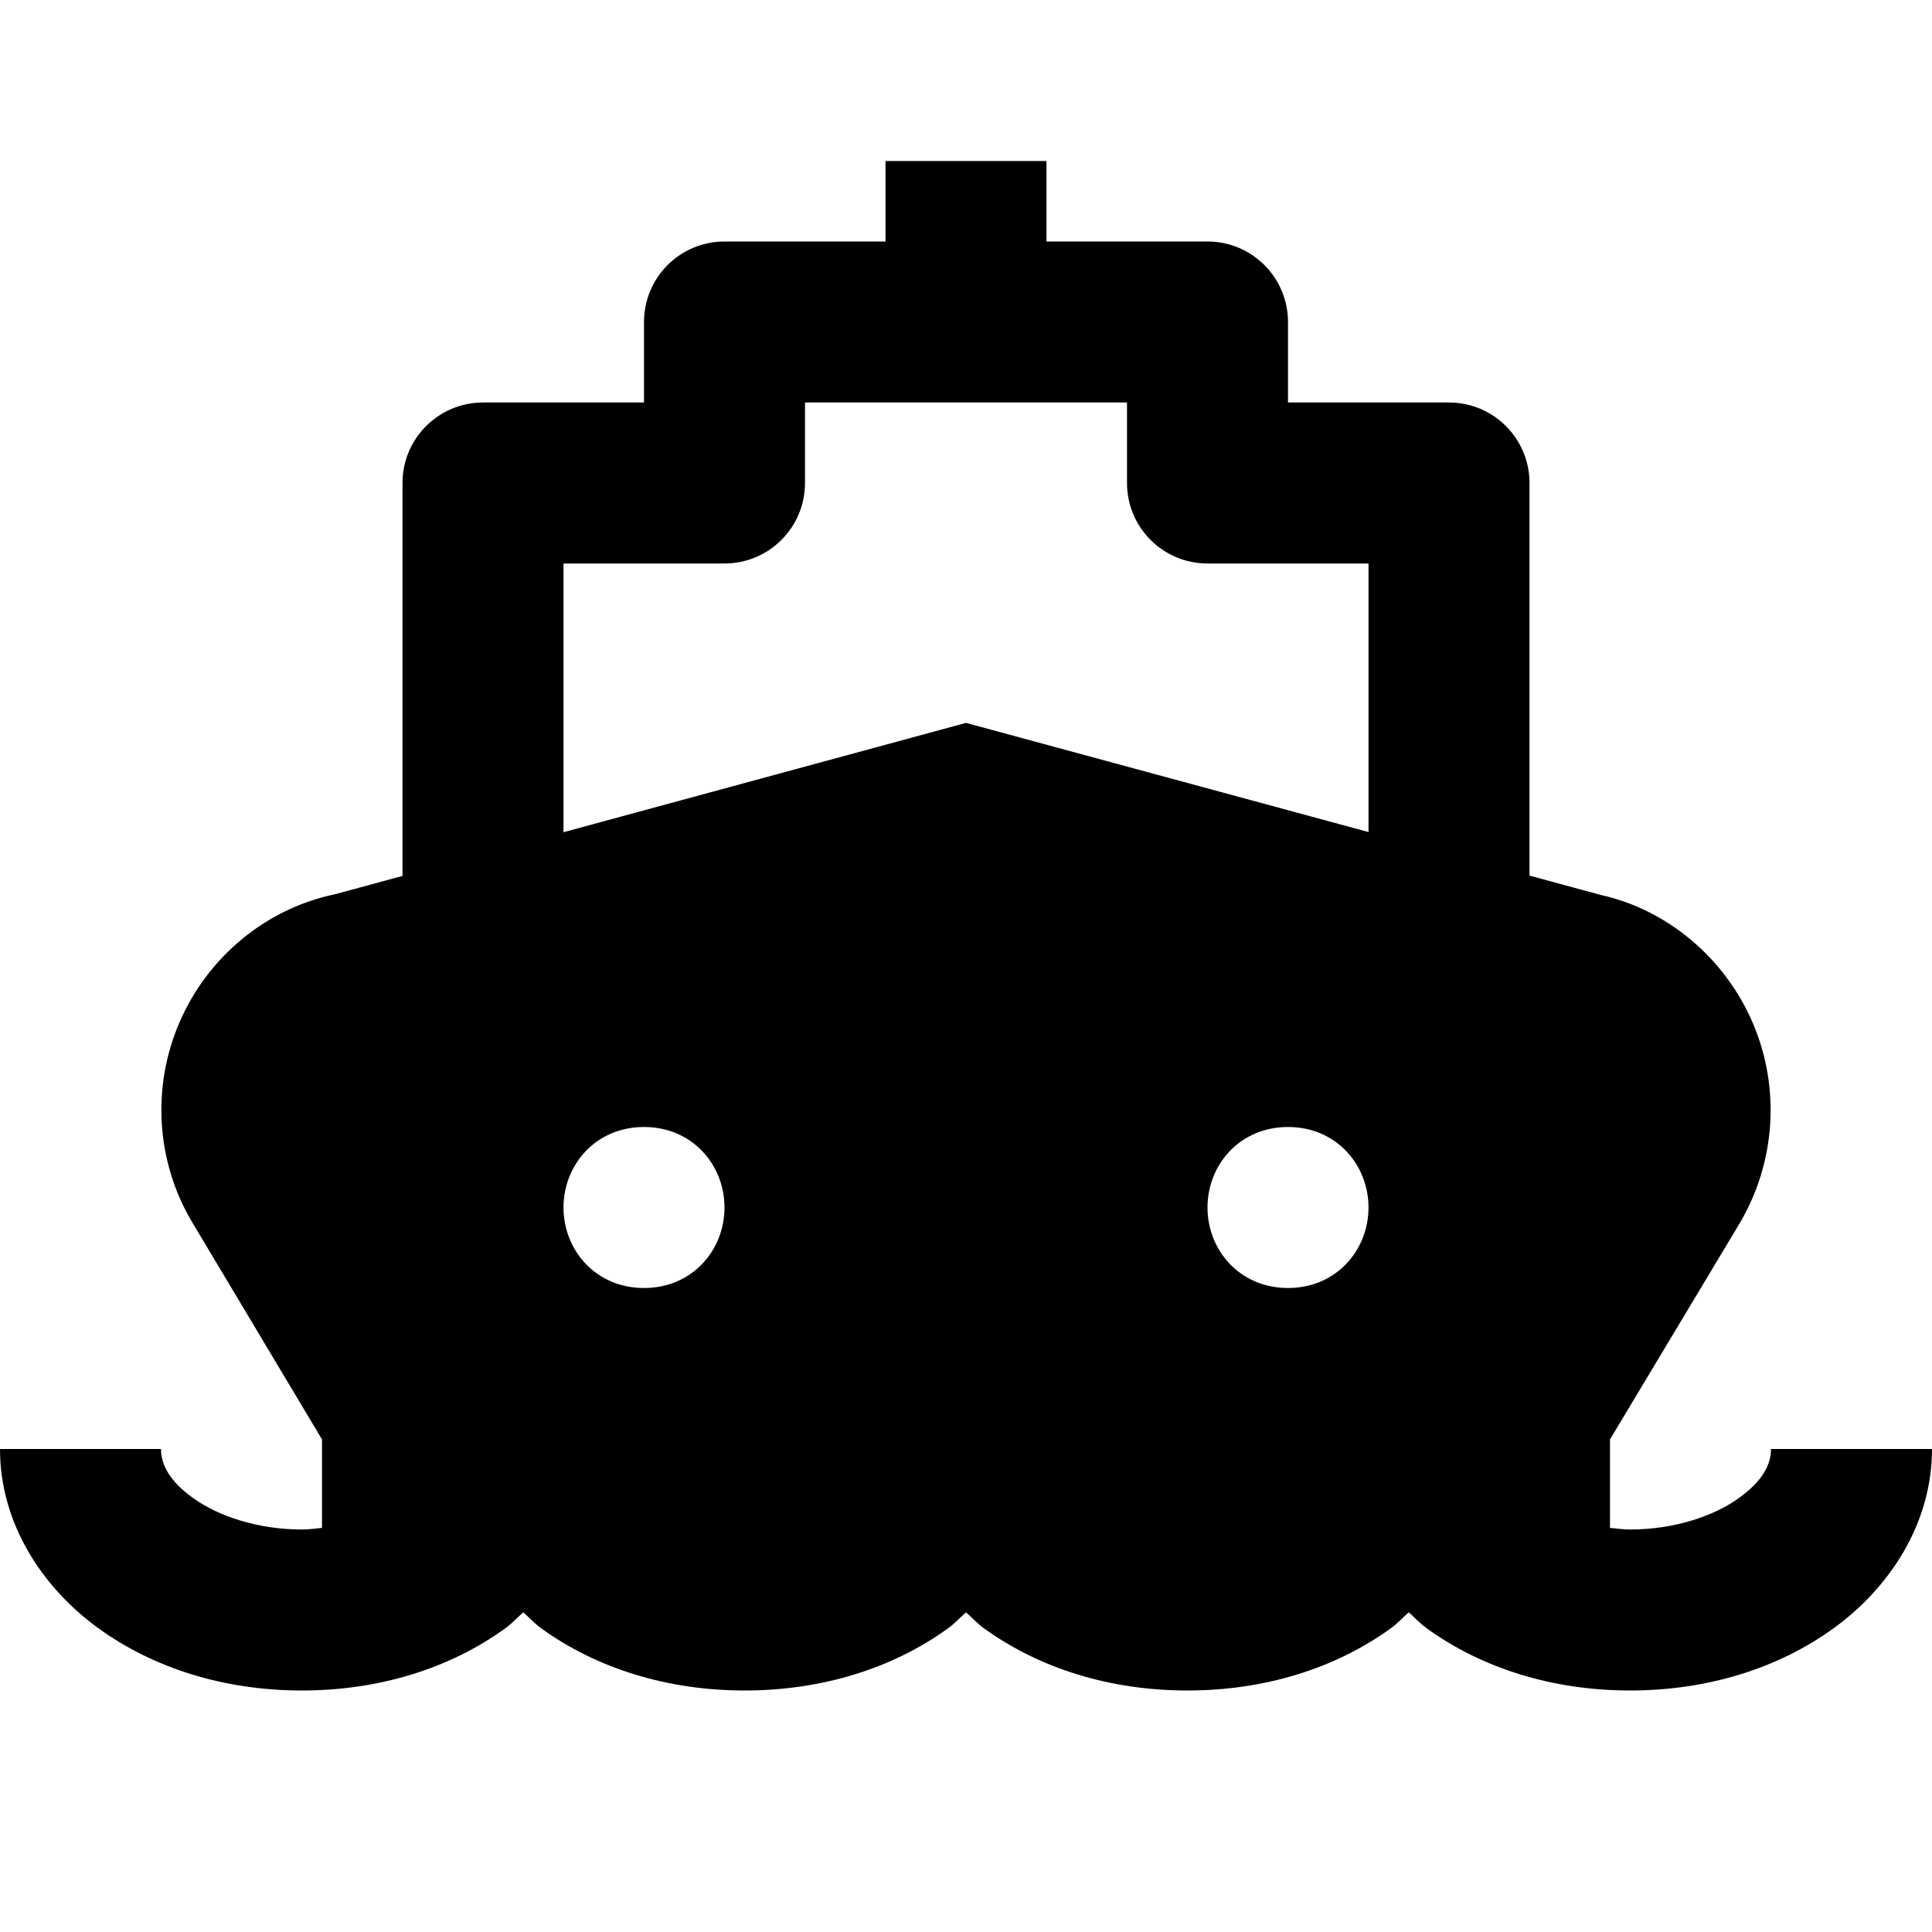
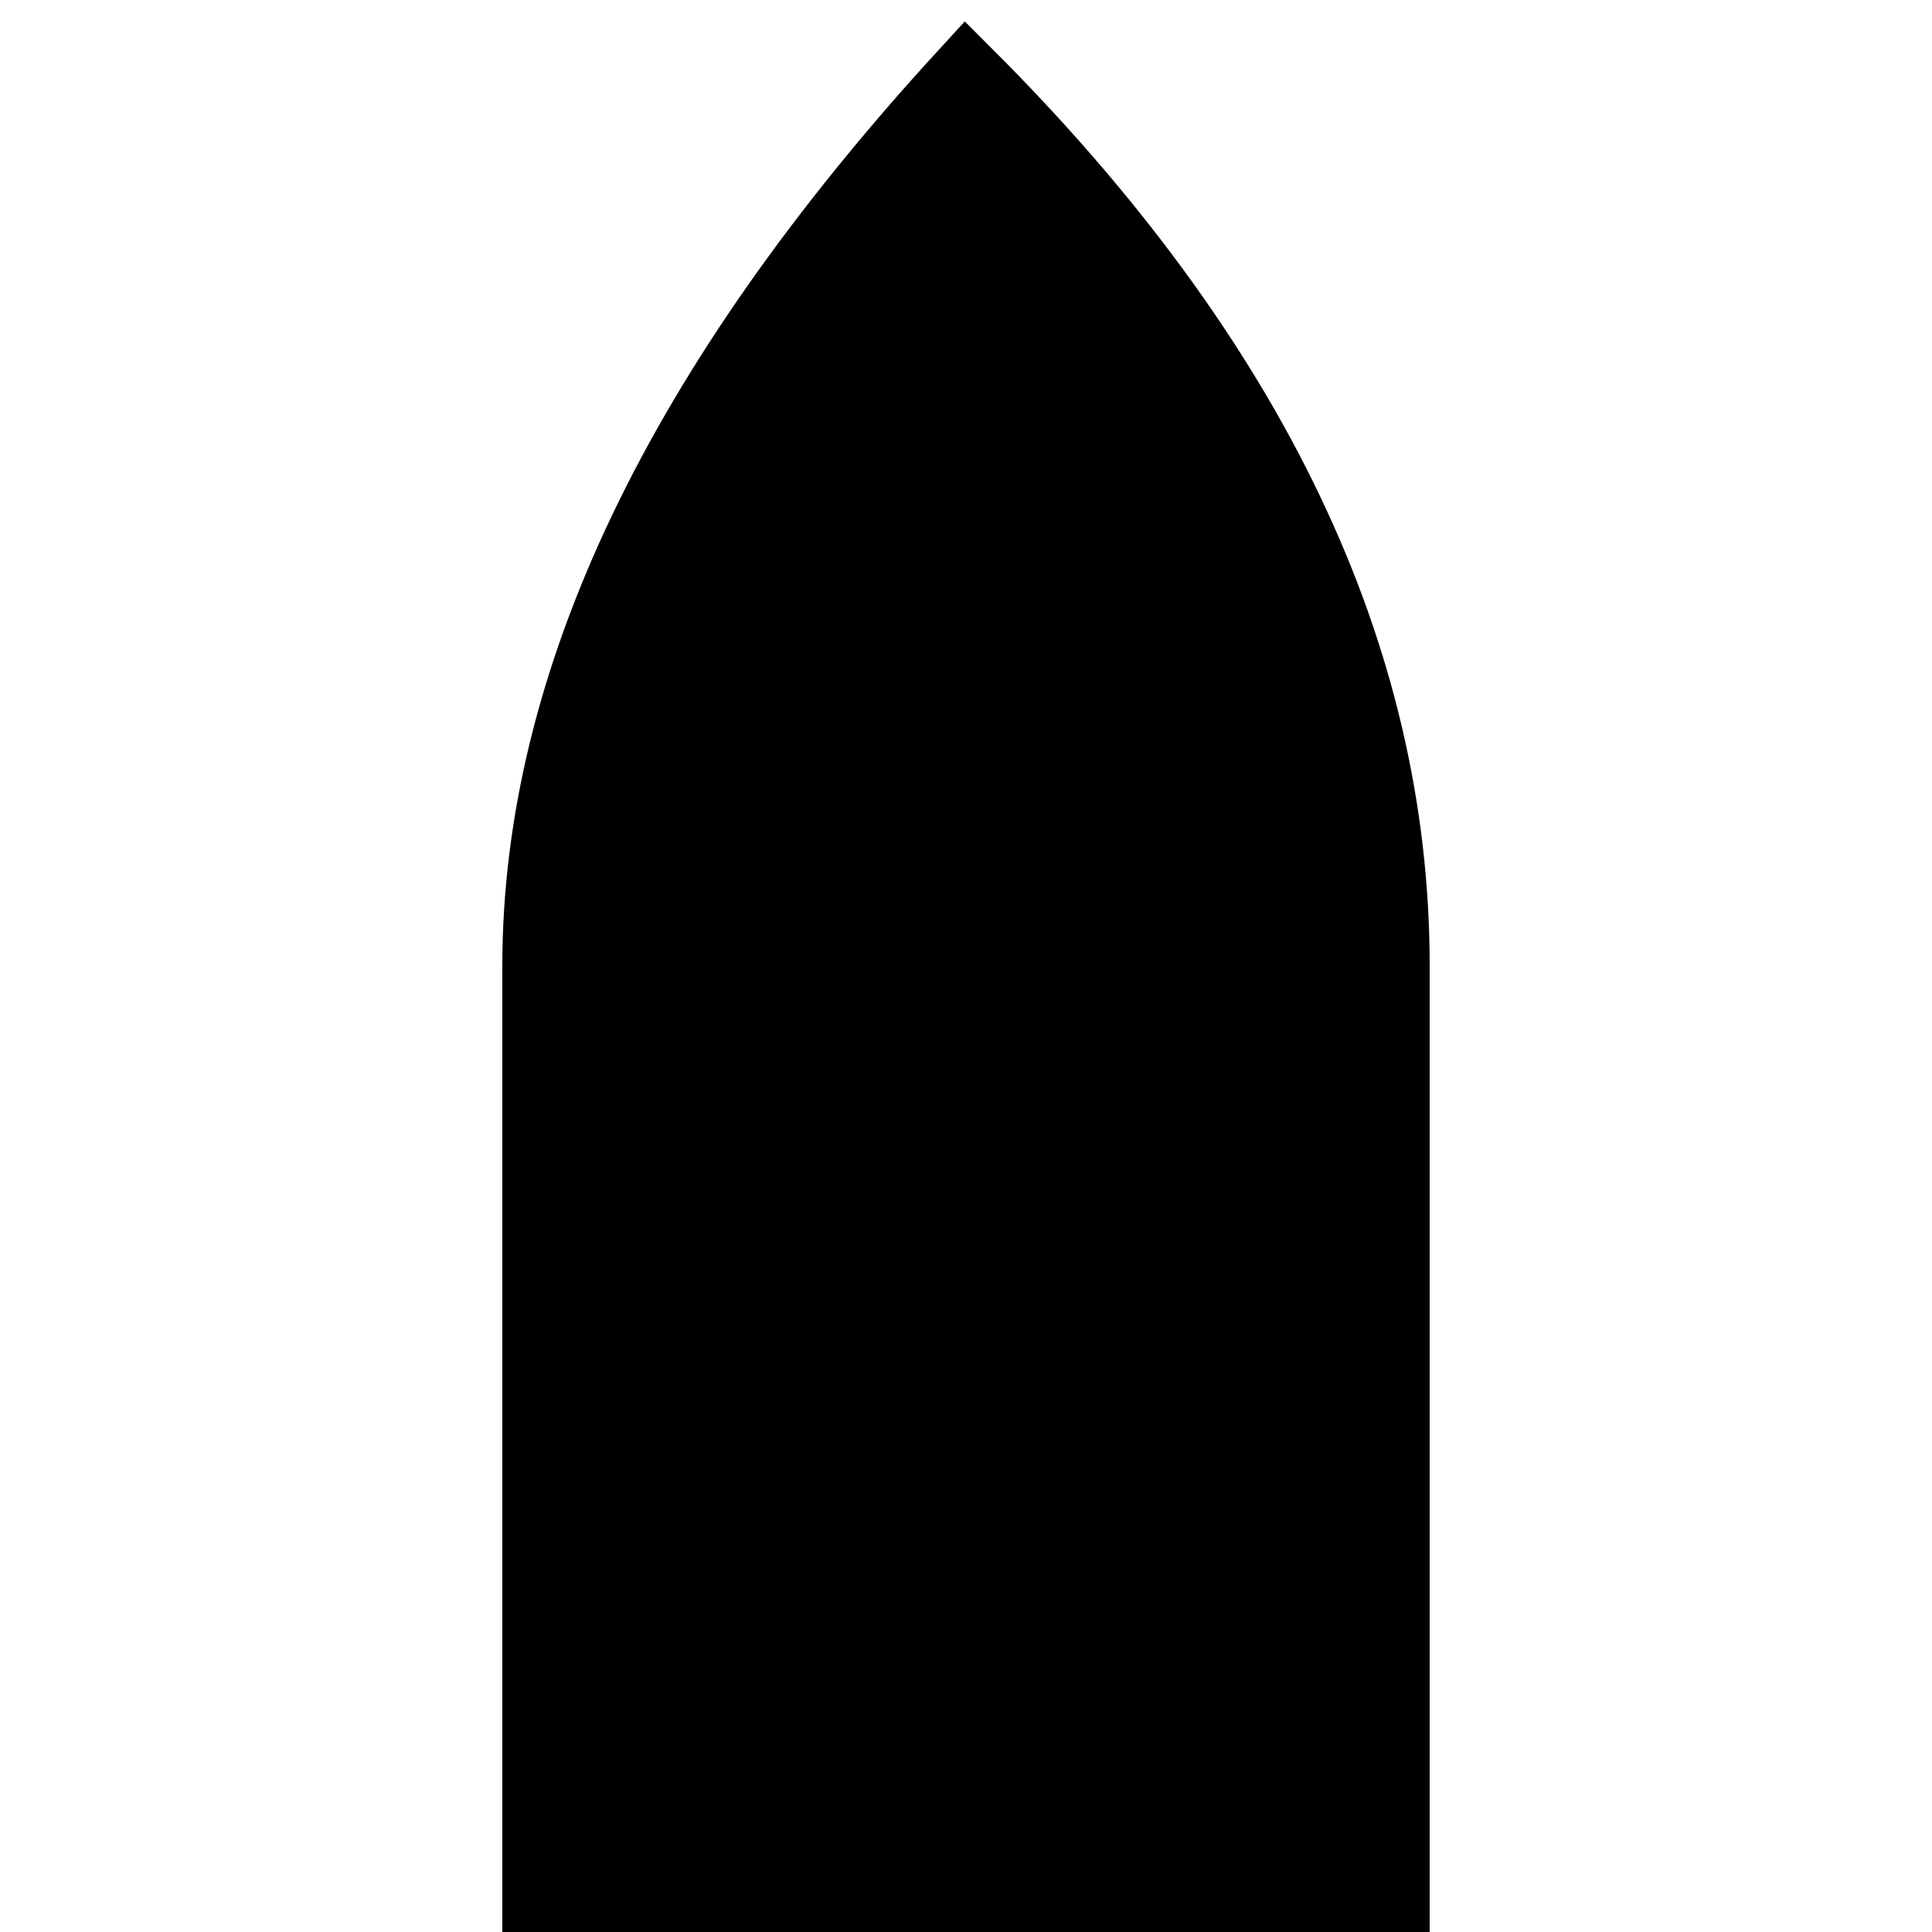
- <svg xmlns="http://www.w3.org/2000/svg" viewBox="0 0 24 24" width="24" height="24" fill="#000000">
-   <path d="M 11 2 L 11 3 L 9 3 A 1 1 0 0 0 8 4 L 8 5 L 6 5 A 1 1 0 0 0 5 6 L 5 10.881 L 4.16 11.109 C 3.3 11.289 2.58 11.889 2.23 12.699 C 1.88 13.509 1.941 14.439 2.391 15.189 L 4 17.881 L 4 18.98 C 3.917 18.988 3.837 19 3.75 19 C 3.187 19 2.694 18.825 2.393 18.605 C 2.091 18.386 2 18.181 2 18 L 0 18 C 0 18.924 0.523 19.718 1.217 20.223 C 1.91 20.727 2.794 21 3.75 21 C 4.706 21 5.59 20.727 6.283 20.223 C 6.361 20.166 6.427 20.093 6.5 20.029 C 6.573 20.093 6.639 20.166 6.717 20.223 C 7.41 20.727 8.294 21 9.25 21 C 10.206 21 11.09 20.727 11.783 20.223 C 11.861 20.166 11.927 20.093 12 20.029 C 12.073 20.093 12.139 20.166 12.217 20.223 C 12.91 20.727 13.794 21 14.75 21 C 15.706 21 16.59 20.727 17.283 20.223 C 17.361 20.166 17.427 20.093 17.5 20.029 C 17.573 20.093 17.639 20.166 17.717 20.223 C 18.41 20.727 19.294 21 20.25 21 C 21.206 21 22.09 20.727 22.783 20.223 C 23.477 19.718 24 18.924 24 18 L 22 18 C 22 18.181 21.909 18.386 21.607 18.605 C 21.306 18.825 20.813 19 20.25 19 C 20.163 19 20.083 18.988 20 18.98 L 20 17.881 L 21.609 15.199 C 22.059 14.439 22.12 13.509 21.77 12.699 C 21.42 11.889 20.701 11.299 19.891 11.119 L 19 10.877 L 19 6 A 1 1 0 0 0 18 5 L 16 5 L 16 4 A 1 1 0 0 0 15 3 L 13 3 L 13 2 L 11 2 z M 10 5 L 14 5 L 14 6 A 1 1 0 0 0 15 7 L 17 7 L 17 10.336 L 12 8.98 L 7 10.338 L 7 7 L 9 7 A 1 1 0 0 0 10 6 L 10 5 z M 8 14 C 8.6 14 9 14.47 9 15 C 9 15.53 8.6 16 8 16 C 7.4 16 7 15.53 7 15 C 7 14.47 7.4 14 8 14 z M 16 14 C 16.6 14 17 14.47 17 15 C 17 15.53 16.6 16 16 16 C 15.4 16 15 15.53 15 15 C 15 14.47 15.4 14 16 14 z" fill="#000000" />
+ <svg xmlns="http://www.w3.org/2000/svg" xml:space="default" version="1.1" width="250" height="250">
+   <path fill="black" stroke="black" stroke-width="10px" d="M70 125 L 70 245 180 245 180 125 Q 180 65 125 10 70 70 70 125" />
</svg>
